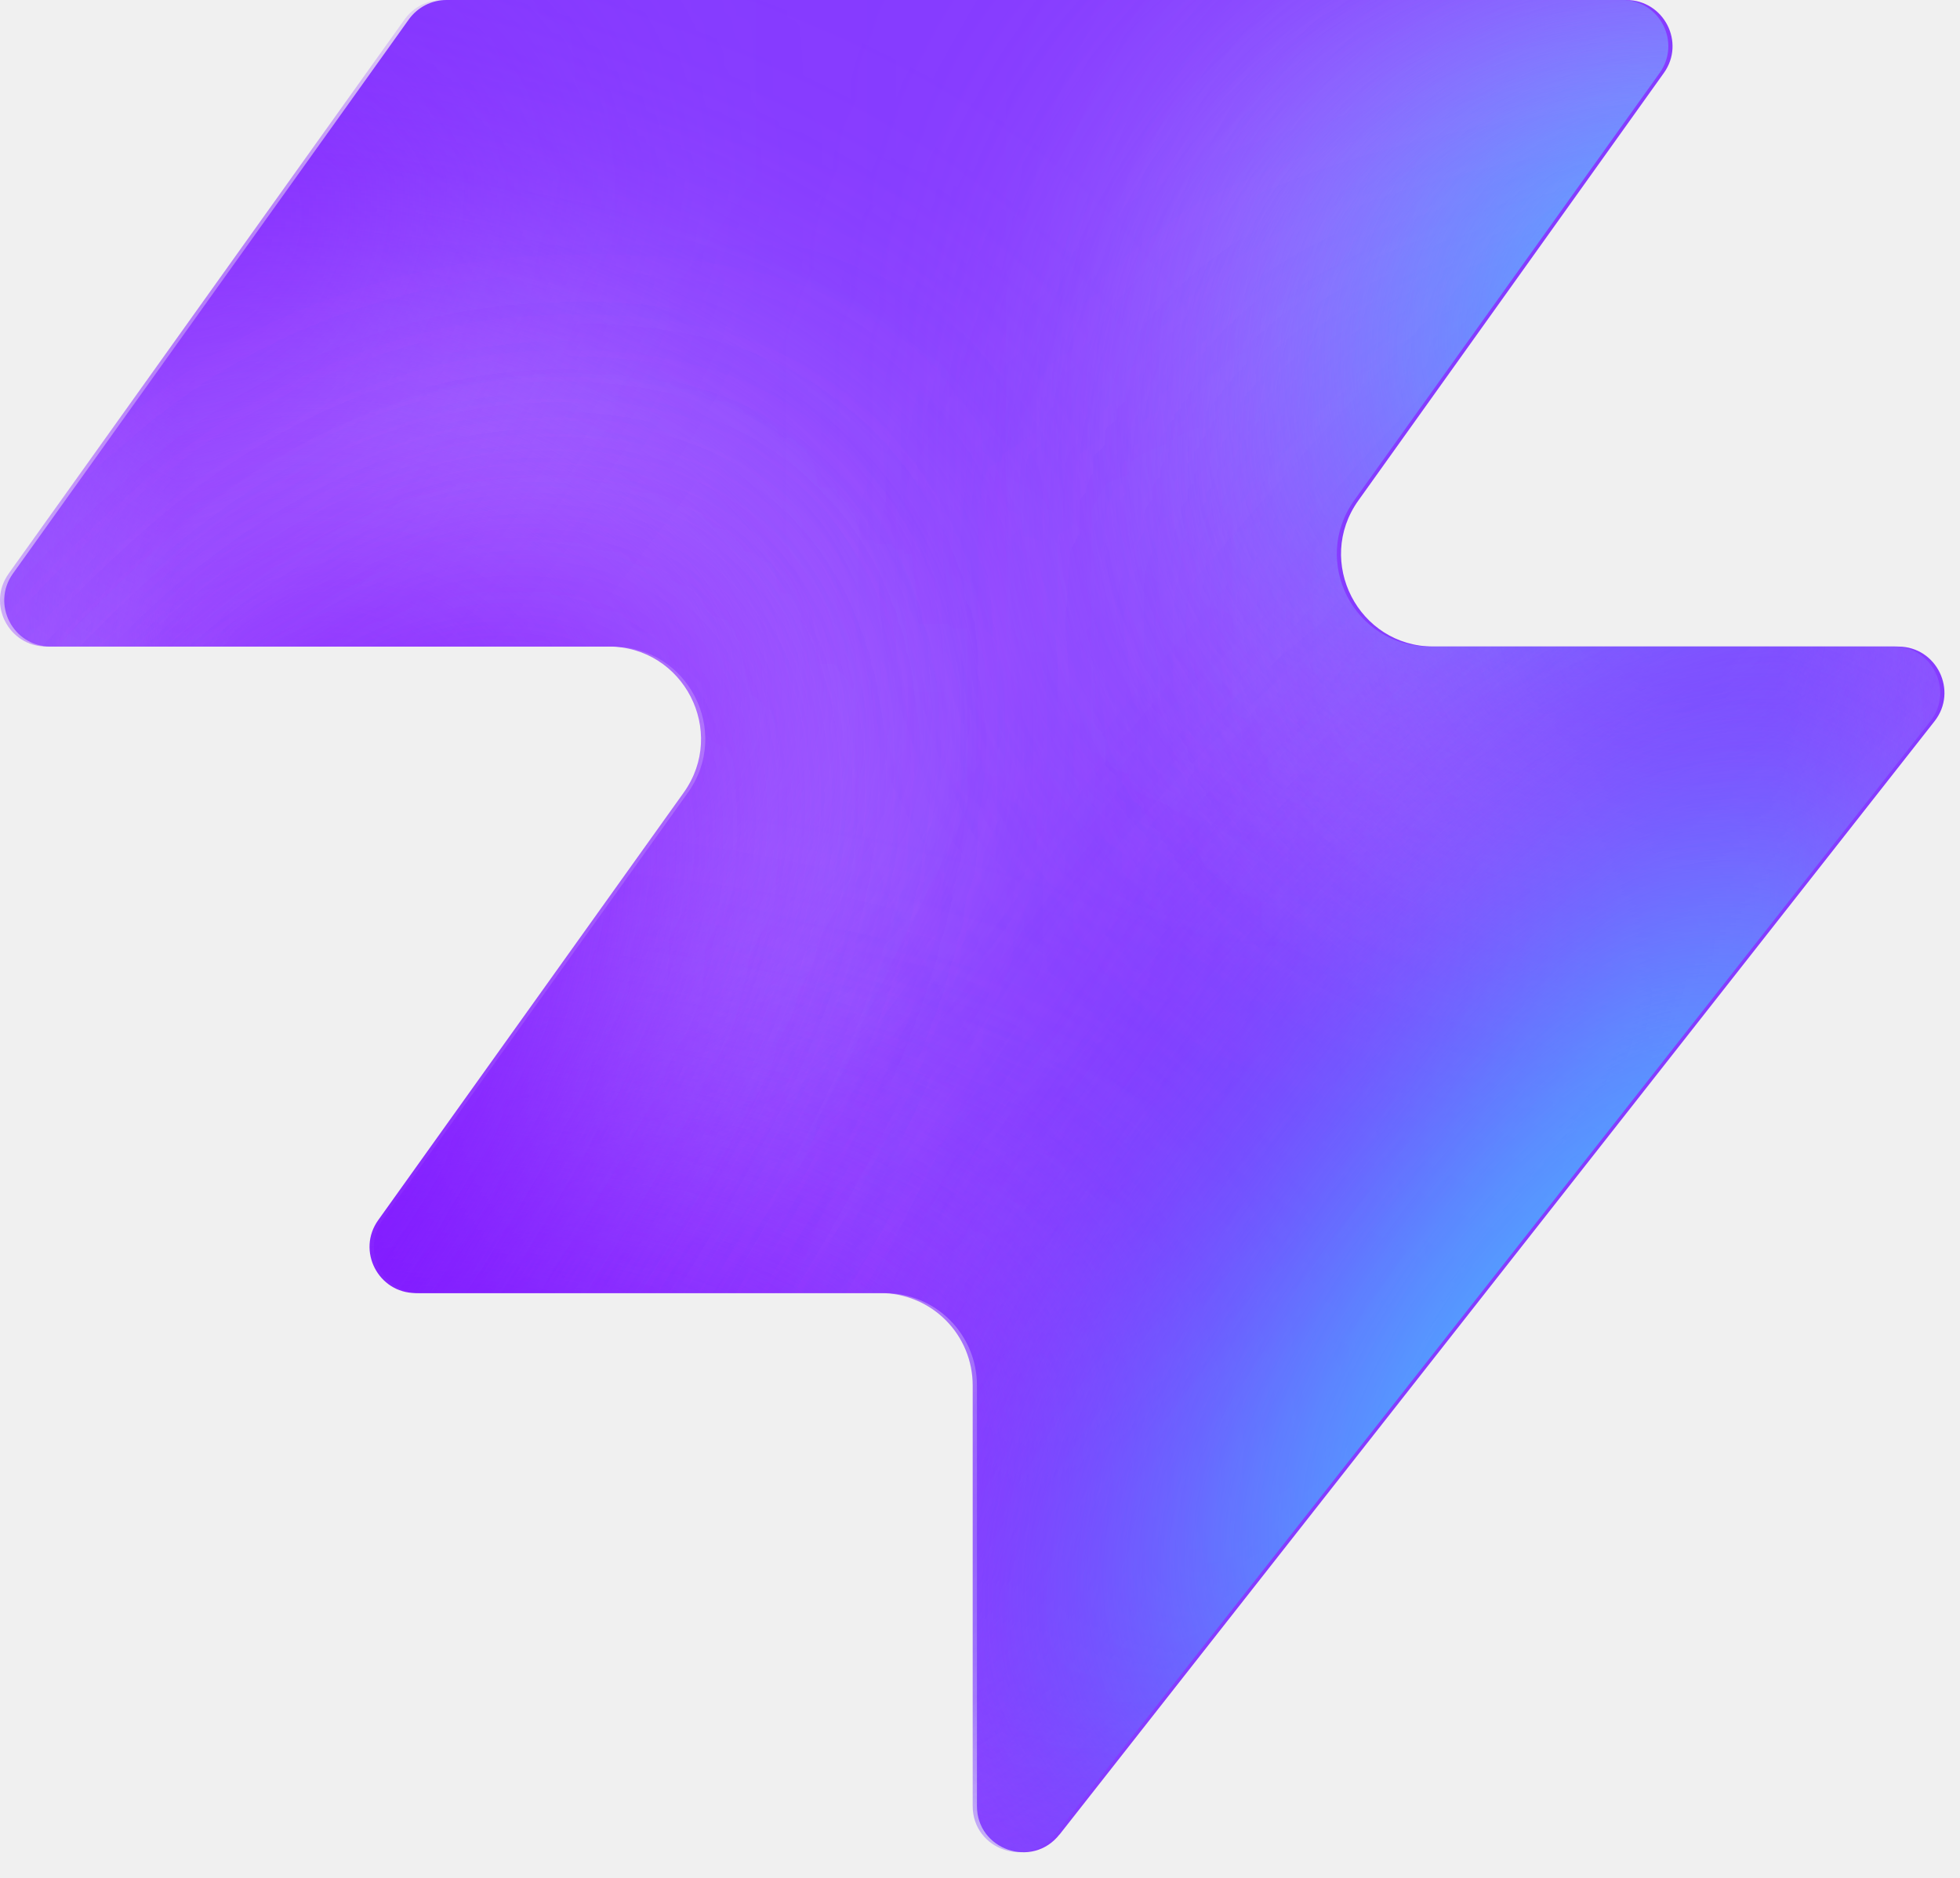
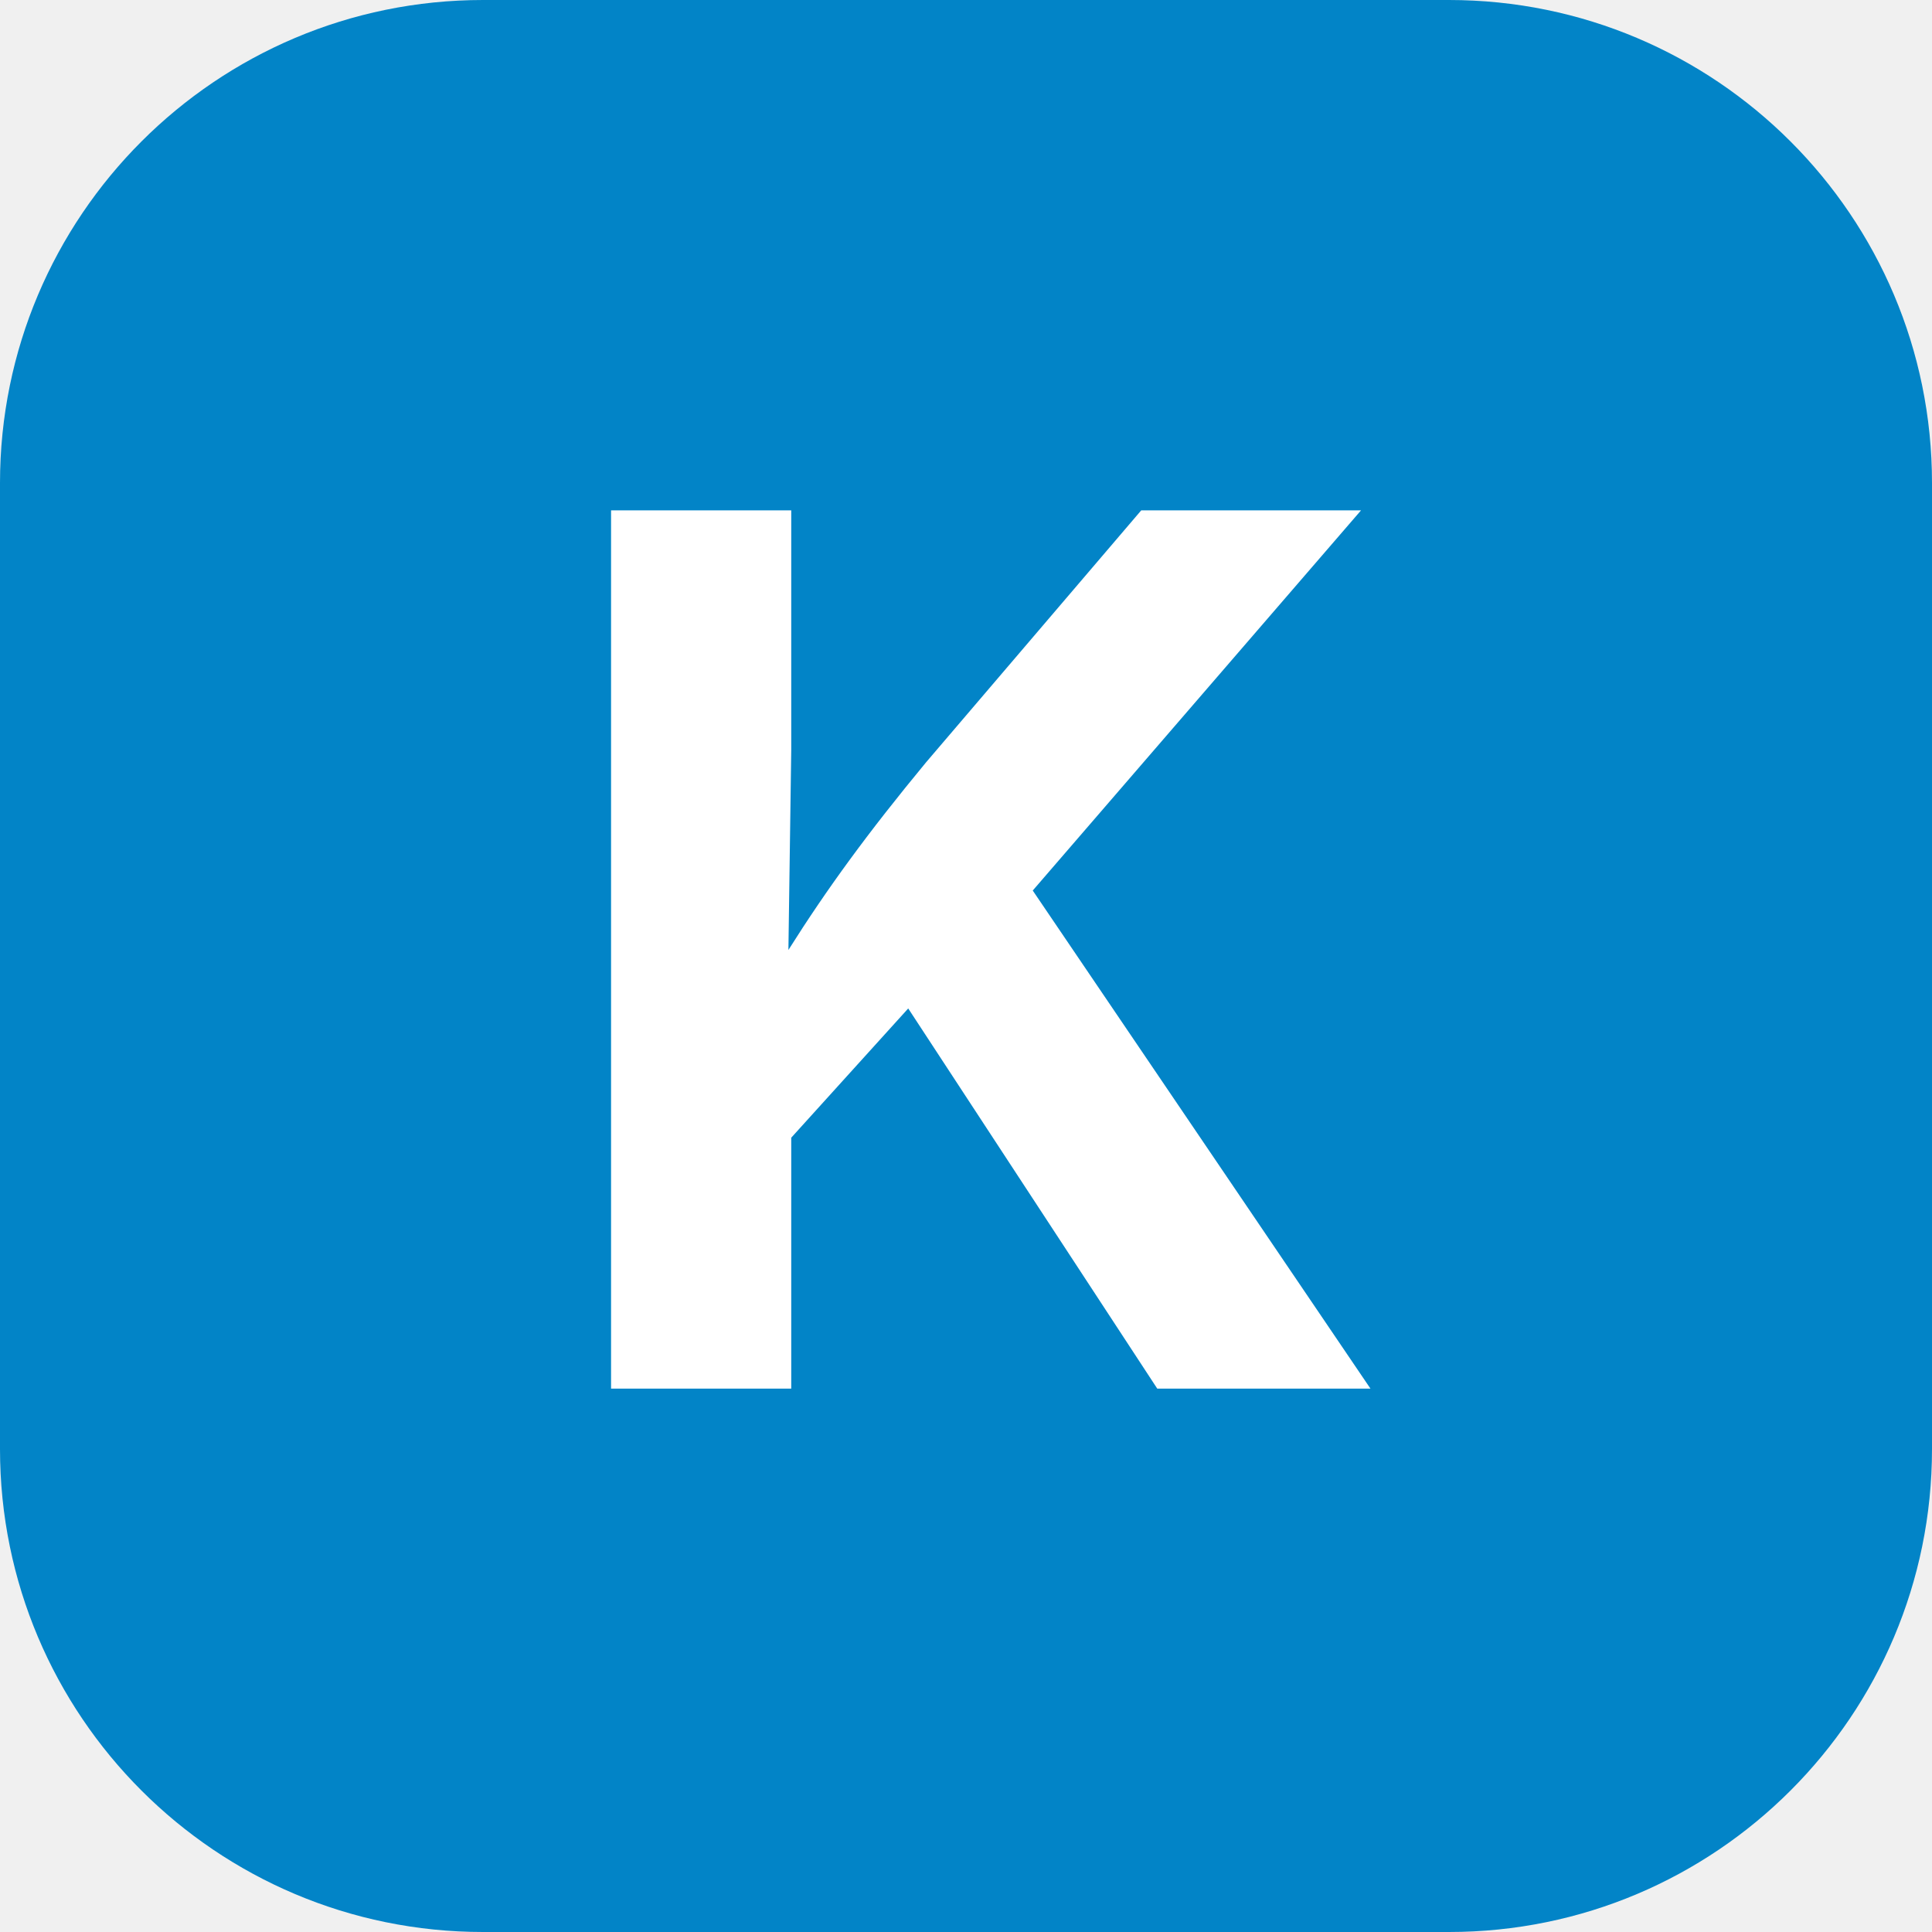
- <svg xmlns="http://www.w3.org/2000/svg" width="48" height="46" fill="none" viewBox="0 0 48 46">
-   <path fill="#863bff" d="M25.946 44.938c-.664.845-2.021.375-2.021-.698V33.937a2.26 2.26 0 0 0-2.262-2.262H10.287c-.92 0-1.456-1.04-.92-1.788l7.48-10.471c1.07-1.497 0-3.578-1.842-3.578H1.237c-.92 0-1.456-1.04-.92-1.788L10.013.474c.214-.297.556-.474.92-.474h28.894c.92 0 1.456 1.04.92 1.788l-7.48 10.471c-1.07 1.498 0 3.579 1.842 3.579h11.377c.943 0 1.473 1.088.89 1.83L25.947 44.94z" style="fill:#863bff;fill:color(display-p3 .525 .23 1);fill-opacity:1" />
-   <mask id="a" width="48" height="46" x="0" y="0" maskUnits="userSpaceOnUse" style="mask-type:alpha">
-     <path fill="#000" d="M25.842 44.938c-.664.844-2.021.375-2.021-.698V33.937a2.26 2.26 0 0 0-2.262-2.262H10.183c-.92 0-1.456-1.04-.92-1.788l7.48-10.471c1.07-1.498 0-3.579-1.842-3.579H1.133c-.92 0-1.456-1.04-.92-1.787L9.91.473c.214-.297.556-.474.92-.474h28.894c.92 0 1.456 1.04.92 1.788l-7.48 10.471c-1.07 1.498 0 3.578 1.842 3.578h11.377c.943 0 1.473 1.088.89 1.832L25.843 44.94z" style="fill:#000;fill-opacity:1" />
-   </mask>
-   <g mask="url(#a)">
-     <g filter="url(#b)">
-       <ellipse cx="5.508" cy="14.704" fill="#ede6ff" rx="5.508" ry="14.704" style="fill:#ede6ff;fill:color(display-p3 .927 .903 1);fill-opacity:1" transform="matrix(.00324 1 1 -.00324 -4.47 31.516)" />
-     </g>
-     <g filter="url(#c)">
-       <ellipse cx="10.399" cy="29.851" fill="#ede6ff" rx="10.399" ry="29.851" style="fill:#ede6ff;fill:color(display-p3 .927 .903 1);fill-opacity:1" transform="matrix(.00324 1 1 -.00324 -39.328 7.883)" />
-     </g>
-     <g filter="url(#d)">
-       <ellipse cx="5.508" cy="30.487" fill="#7e14ff" rx="5.508" ry="30.487" style="fill:#7e14ff;fill:color(display-p3 .492 .077 1);fill-opacity:1" transform="rotate(89.814 -25.913 -14.639)scale(1 -1)" />
-     </g>
-     <g filter="url(#e)">
-       <ellipse cx="5.508" cy="30.599" fill="#7e14ff" rx="5.508" ry="30.599" style="fill:#7e14ff;fill:color(display-p3 .492 .077 1);fill-opacity:1" transform="rotate(89.814 -32.644 -3.334)scale(1 -1)" />
-     </g>
-     <g filter="url(#f)">
-       <ellipse cx="5.508" cy="30.599" fill="#7e14ff" rx="5.508" ry="30.599" style="fill:#7e14ff;fill:color(display-p3 .492 .077 1);fill-opacity:1" transform="matrix(.00324 1 1 -.00324 -34.34 30.47)" />
-     </g>
-     <g filter="url(#g)">
-       <ellipse cx="14.072" cy="22.078" fill="#ede6ff" rx="14.072" ry="22.078" style="fill:#ede6ff;fill:color(display-p3 .927 .903 1);fill-opacity:1" transform="rotate(93.35 24.506 48.493)scale(-1 1)" />
-     </g>
-     <g filter="url(#h)">
-       <ellipse cx="3.47" cy="21.501" fill="#7e14ff" rx="3.47" ry="21.501" style="fill:#7e14ff;fill:color(display-p3 .492 .077 1);fill-opacity:1" transform="rotate(89.009 28.708 47.59)scale(-1 1)" />
-     </g>
-     <g filter="url(#i)">
-       <ellipse cx="3.47" cy="21.501" fill="#7e14ff" rx="3.47" ry="21.501" style="fill:#7e14ff;fill:color(display-p3 .492 .077 1);fill-opacity:1" transform="rotate(89.009 28.708 47.59)scale(-1 1)" />
-     </g>
-     <g filter="url(#j)">
-       <ellipse cx=".387" cy="8.972" fill="#7e14ff" rx="4.407" ry="29.108" style="fill:#7e14ff;fill:color(display-p3 .492 .077 1);fill-opacity:1" transform="rotate(39.51 .387 8.972)" />
-     </g>
-     <g filter="url(#k)">
-       <ellipse cx="47.523" cy="-6.092" fill="#7e14ff" rx="4.407" ry="29.108" style="fill:#7e14ff;fill:color(display-p3 .492 .077 1);fill-opacity:1" transform="rotate(37.892 47.523 -6.092)" />
-     </g>
-     <g filter="url(#l)">
-       <ellipse cx="41.412" cy="6.333" fill="#47bfff" rx="5.971" ry="9.665" style="fill:#47bfff;fill:color(display-p3 .28 .748 1);fill-opacity:1" transform="rotate(37.892 41.412 6.333)" />
-     </g>
-     <g filter="url(#m)">
-       <ellipse cx="-1.879" cy="38.332" fill="#7e14ff" rx="4.407" ry="29.108" style="fill:#7e14ff;fill:color(display-p3 .492 .077 1);fill-opacity:1" transform="rotate(37.892 -1.88 38.332)" />
-     </g>
-     <g filter="url(#n)">
-       <ellipse cx="-1.879" cy="38.332" fill="#7e14ff" rx="4.407" ry="29.108" style="fill:#7e14ff;fill:color(display-p3 .492 .077 1);fill-opacity:1" transform="rotate(37.892 -1.88 38.332)" />
-     </g>
-     <g filter="url(#o)">
-       <ellipse cx="35.651" cy="29.907" fill="#7e14ff" rx="4.407" ry="29.108" style="fill:#7e14ff;fill:color(display-p3 .492 .077 1);fill-opacity:1" transform="rotate(37.892 35.651 29.907)" />
-     </g>
-     <g filter="url(#p)">
-       <ellipse cx="38.418" cy="32.4" fill="#47bfff" rx="5.971" ry="15.297" style="fill:#47bfff;fill:color(display-p3 .28 .748 1);fill-opacity:1" transform="rotate(37.892 38.418 32.4)" />
-     </g>
-   </g>
-   <defs>
-     <filter id="b" width="60.045" height="41.654" x="-19.77" y="16.149" color-interpolation-filters="sRGB" filterUnits="userSpaceOnUse">
-       <feFlood flood-opacity="0" result="BackgroundImageFix" />
-       <feBlend in="SourceGraphic" in2="BackgroundImageFix" result="shape" />
-       <feGaussianBlur result="effect1_foregroundBlur_2002_17158" stdDeviation="7.659" />
-     </filter>
-     <filter id="c" width="90.34" height="51.437" x="-54.613" y="-7.533" color-interpolation-filters="sRGB" filterUnits="userSpaceOnUse">
-       <feFlood flood-opacity="0" result="BackgroundImageFix" />
-       <feBlend in="SourceGraphic" in2="BackgroundImageFix" result="shape" />
-       <feGaussianBlur result="effect1_foregroundBlur_2002_17158" stdDeviation="7.659" />
-     </filter>
-     <filter id="d" width="79.355" height="29.4" x="-49.64" y="2.03" color-interpolation-filters="sRGB" filterUnits="userSpaceOnUse">
-       <feFlood flood-opacity="0" result="BackgroundImageFix" />
-       <feBlend in="SourceGraphic" in2="BackgroundImageFix" result="shape" />
-       <feGaussianBlur result="effect1_foregroundBlur_2002_17158" stdDeviation="4.596" />
-     </filter>
-     <filter id="e" width="79.579" height="29.4" x="-45.045" y="20.029" color-interpolation-filters="sRGB" filterUnits="userSpaceOnUse">
-       <feFlood flood-opacity="0" result="BackgroundImageFix" />
-       <feBlend in="SourceGraphic" in2="BackgroundImageFix" result="shape" />
-       <feGaussianBlur result="effect1_foregroundBlur_2002_17158" stdDeviation="4.596" />
-     </filter>
-     <filter id="f" width="79.579" height="29.4" x="-43.513" y="21.178" color-interpolation-filters="sRGB" filterUnits="userSpaceOnUse">
-       <feFlood flood-opacity="0" result="BackgroundImageFix" />
-       <feBlend in="SourceGraphic" in2="BackgroundImageFix" result="shape" />
-       <feGaussianBlur result="effect1_foregroundBlur_2002_17158" stdDeviation="4.596" />
-     </filter>
-     <filter id="g" width="74.749" height="58.852" x="15.756" y="-17.901" color-interpolation-filters="sRGB" filterUnits="userSpaceOnUse">
-       <feFlood flood-opacity="0" result="BackgroundImageFix" />
-       <feBlend in="SourceGraphic" in2="BackgroundImageFix" result="shape" />
-       <feGaussianBlur result="effect1_foregroundBlur_2002_17158" stdDeviation="7.659" />
-     </filter>
-     <filter id="h" width="61.377" height="25.362" x="23.548" y="2.284" color-interpolation-filters="sRGB" filterUnits="userSpaceOnUse">
-       <feFlood flood-opacity="0" result="BackgroundImageFix" />
-       <feBlend in="SourceGraphic" in2="BackgroundImageFix" result="shape" />
-       <feGaussianBlur result="effect1_foregroundBlur_2002_17158" stdDeviation="4.596" />
-     </filter>
-     <filter id="i" width="61.377" height="25.362" x="23.548" y="2.284" color-interpolation-filters="sRGB" filterUnits="userSpaceOnUse">
-       <feFlood flood-opacity="0" result="BackgroundImageFix" />
-       <feBlend in="SourceGraphic" in2="BackgroundImageFix" result="shape" />
-       <feGaussianBlur result="effect1_foregroundBlur_2002_17158" stdDeviation="4.596" />
-     </filter>
-     <filter id="j" width="56.045" height="63.649" x="-27.636" y="-22.853" color-interpolation-filters="sRGB" filterUnits="userSpaceOnUse">
-       <feFlood flood-opacity="0" result="BackgroundImageFix" />
-       <feBlend in="SourceGraphic" in2="BackgroundImageFix" result="shape" />
-       <feGaussianBlur result="effect1_foregroundBlur_2002_17158" stdDeviation="4.596" />
-     </filter>
-     <filter id="k" width="54.814" height="64.646" x="20.116" y="-38.415" color-interpolation-filters="sRGB" filterUnits="userSpaceOnUse">
-       <feFlood flood-opacity="0" result="BackgroundImageFix" />
-       <feBlend in="SourceGraphic" in2="BackgroundImageFix" result="shape" />
-       <feGaussianBlur result="effect1_foregroundBlur_2002_17158" stdDeviation="4.596" />
-     </filter>
-     <filter id="l" width="33.541" height="35.313" x="24.641" y="-11.323" color-interpolation-filters="sRGB" filterUnits="userSpaceOnUse">
-       <feFlood flood-opacity="0" result="BackgroundImageFix" />
-       <feBlend in="SourceGraphic" in2="BackgroundImageFix" result="shape" />
-       <feGaussianBlur result="effect1_foregroundBlur_2002_17158" stdDeviation="4.596" />
-     </filter>
-     <filter id="m" width="54.814" height="64.646" x="-29.286" y="6.009" color-interpolation-filters="sRGB" filterUnits="userSpaceOnUse">
-       <feFlood flood-opacity="0" result="BackgroundImageFix" />
-       <feBlend in="SourceGraphic" in2="BackgroundImageFix" result="shape" />
-       <feGaussianBlur result="effect1_foregroundBlur_2002_17158" stdDeviation="4.596" />
-     </filter>
-     <filter id="n" width="54.814" height="64.646" x="-29.286" y="6.009" color-interpolation-filters="sRGB" filterUnits="userSpaceOnUse">
-       <feFlood flood-opacity="0" result="BackgroundImageFix" />
-       <feBlend in="SourceGraphic" in2="BackgroundImageFix" result="shape" />
-       <feGaussianBlur result="effect1_foregroundBlur_2002_17158" stdDeviation="4.596" />
-     </filter>
-     <filter id="o" width="54.814" height="64.646" x="8.244" y="-2.416" color-interpolation-filters="sRGB" filterUnits="userSpaceOnUse">
-       <feFlood flood-opacity="0" result="BackgroundImageFix" />
-       <feBlend in="SourceGraphic" in2="BackgroundImageFix" result="shape" />
-       <feGaussianBlur result="effect1_foregroundBlur_2002_17158" stdDeviation="4.596" />
-     </filter>
-     <filter id="p" width="39.409" height="43.623" x="18.713" y="10.588" color-interpolation-filters="sRGB" filterUnits="userSpaceOnUse">
-       <feFlood flood-opacity="0" result="BackgroundImageFix" />
-       <feBlend in="SourceGraphic" in2="BackgroundImageFix" result="shape" />
-       <feGaussianBlur result="effect1_foregroundBlur_2002_17158" stdDeviation="4.596" />
-     </filter>
-   </defs>
+ <svg xmlns="http://www.w3.org/2000/svg" viewBox="0 0 32 32" width="32" height="32">
+   <rect width="32" height="32" rx="8" fill="#0284c7" />
+   <text x="16" y="23" font-family="Inter, system-ui, sans-serif" font-size="20" font-weight="700" fill="white" text-anchor="middle">K</text>
</svg>
